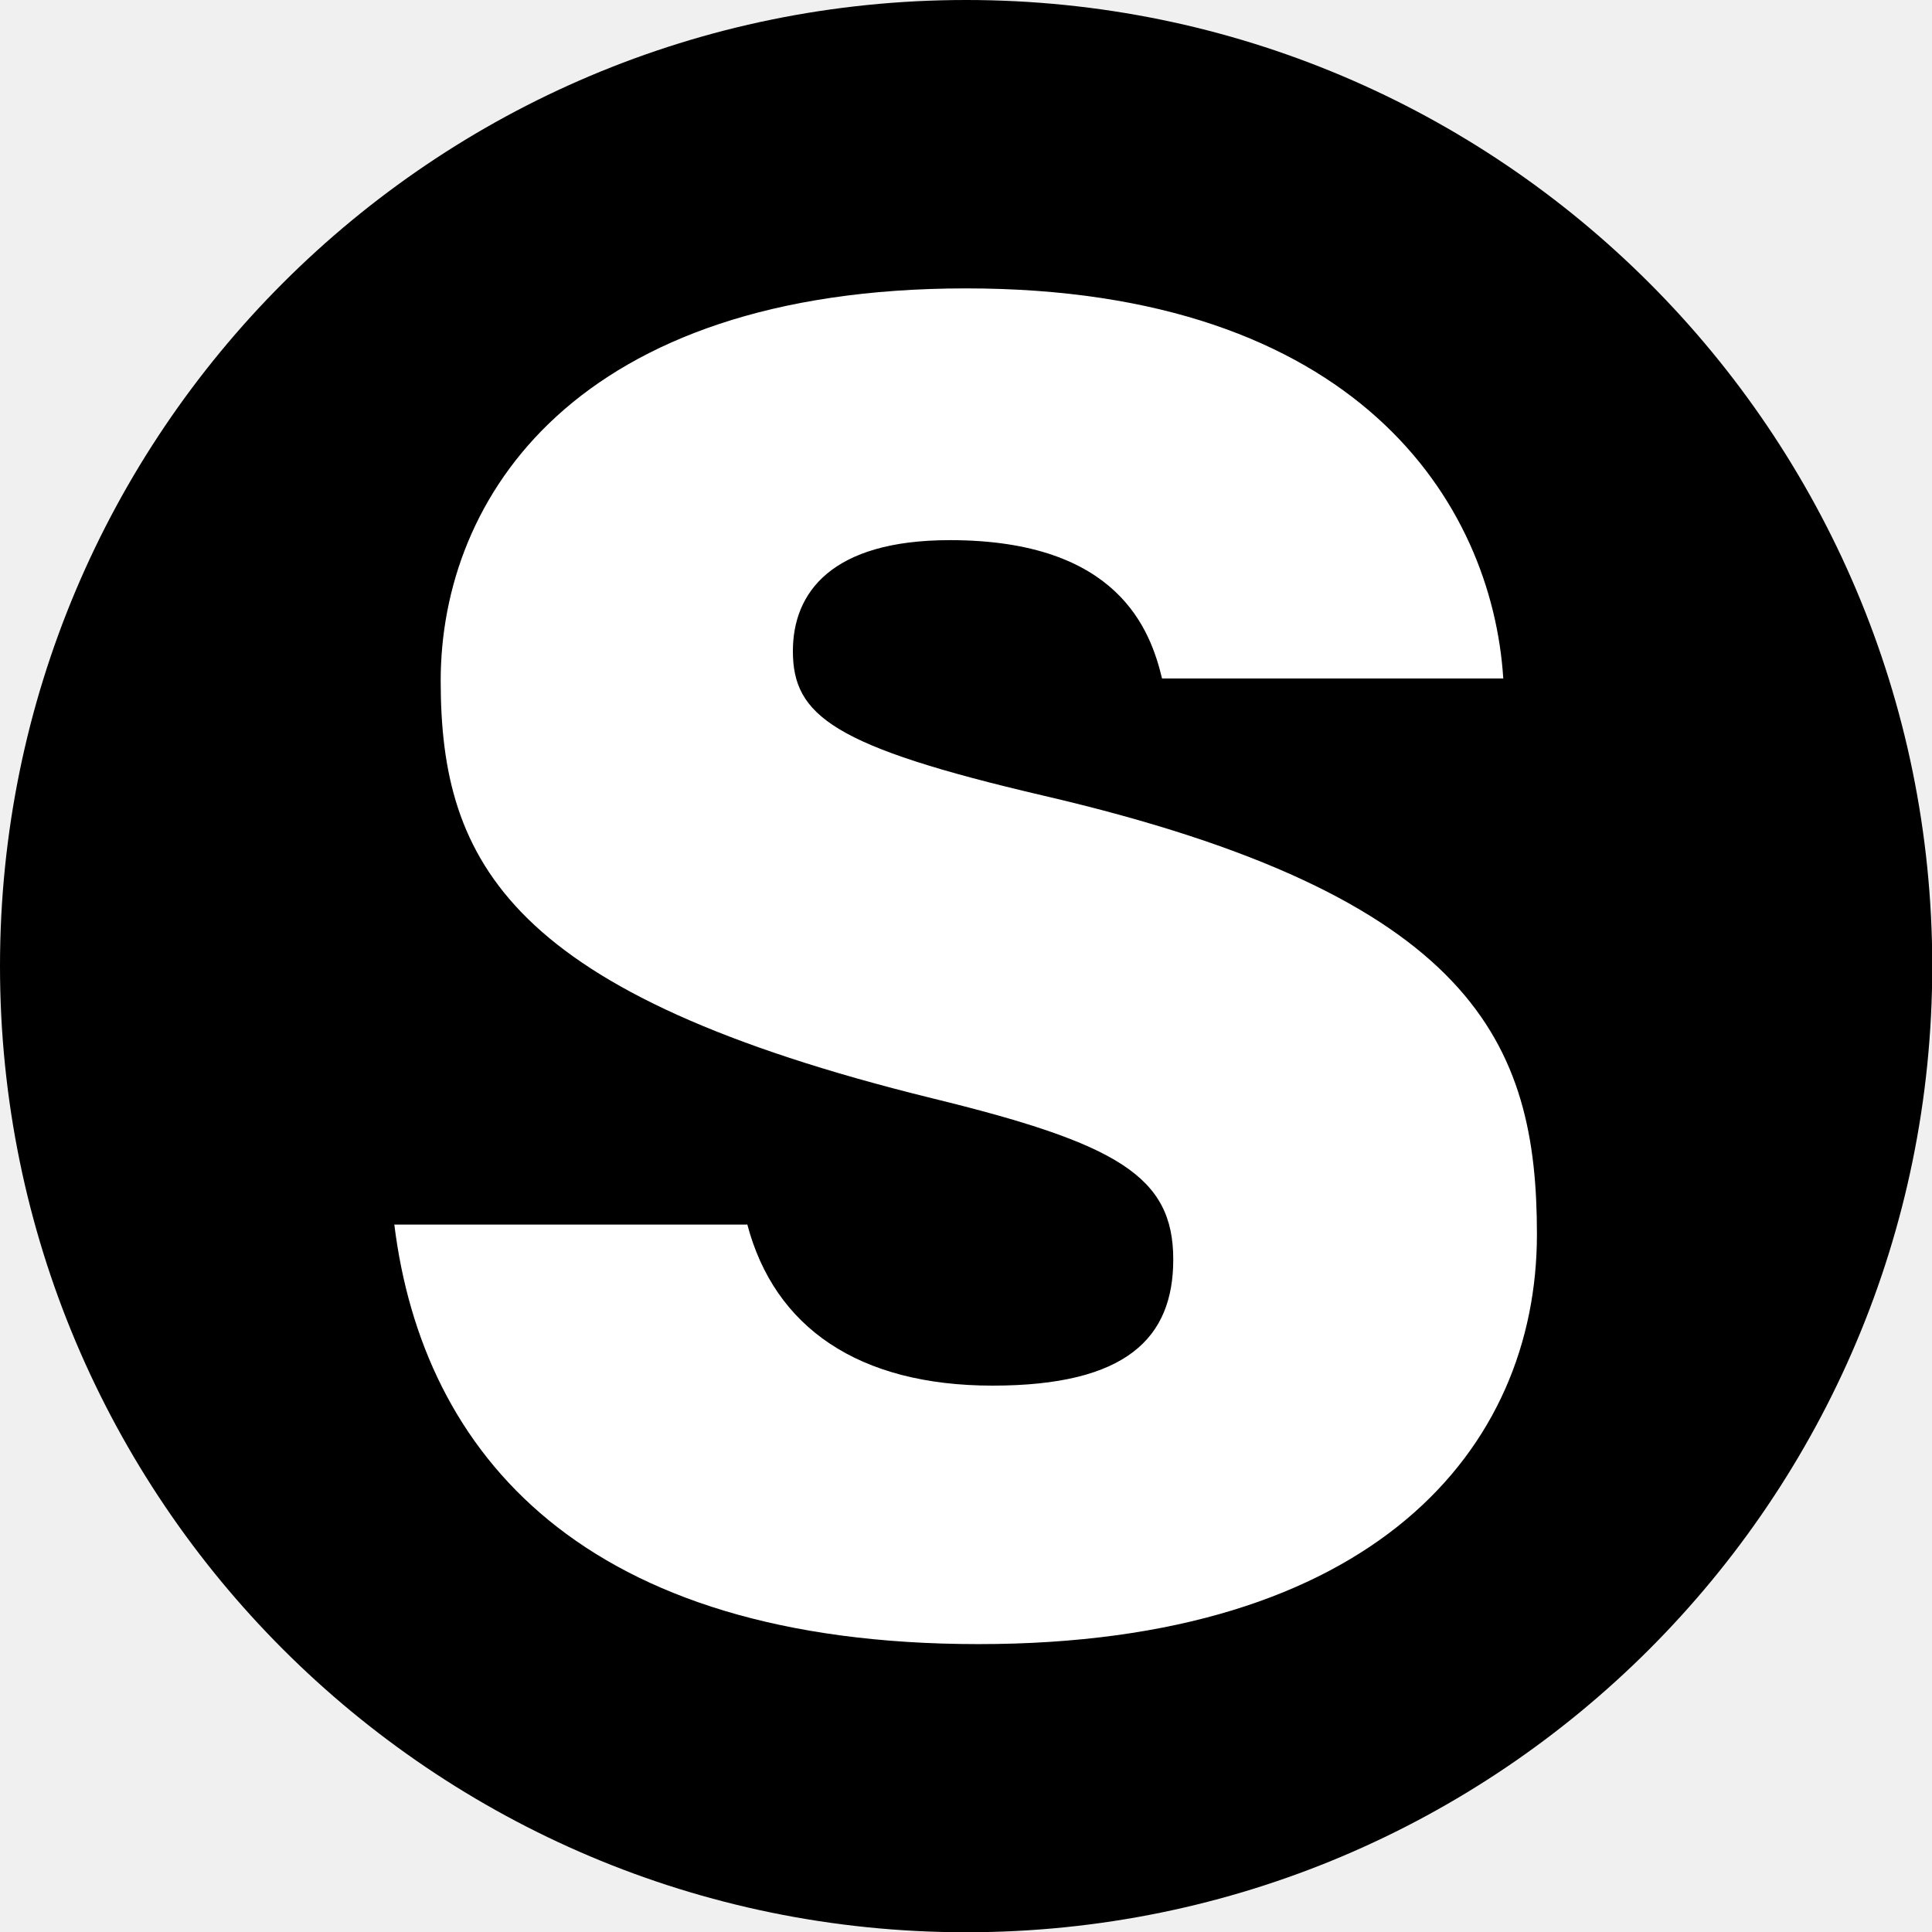
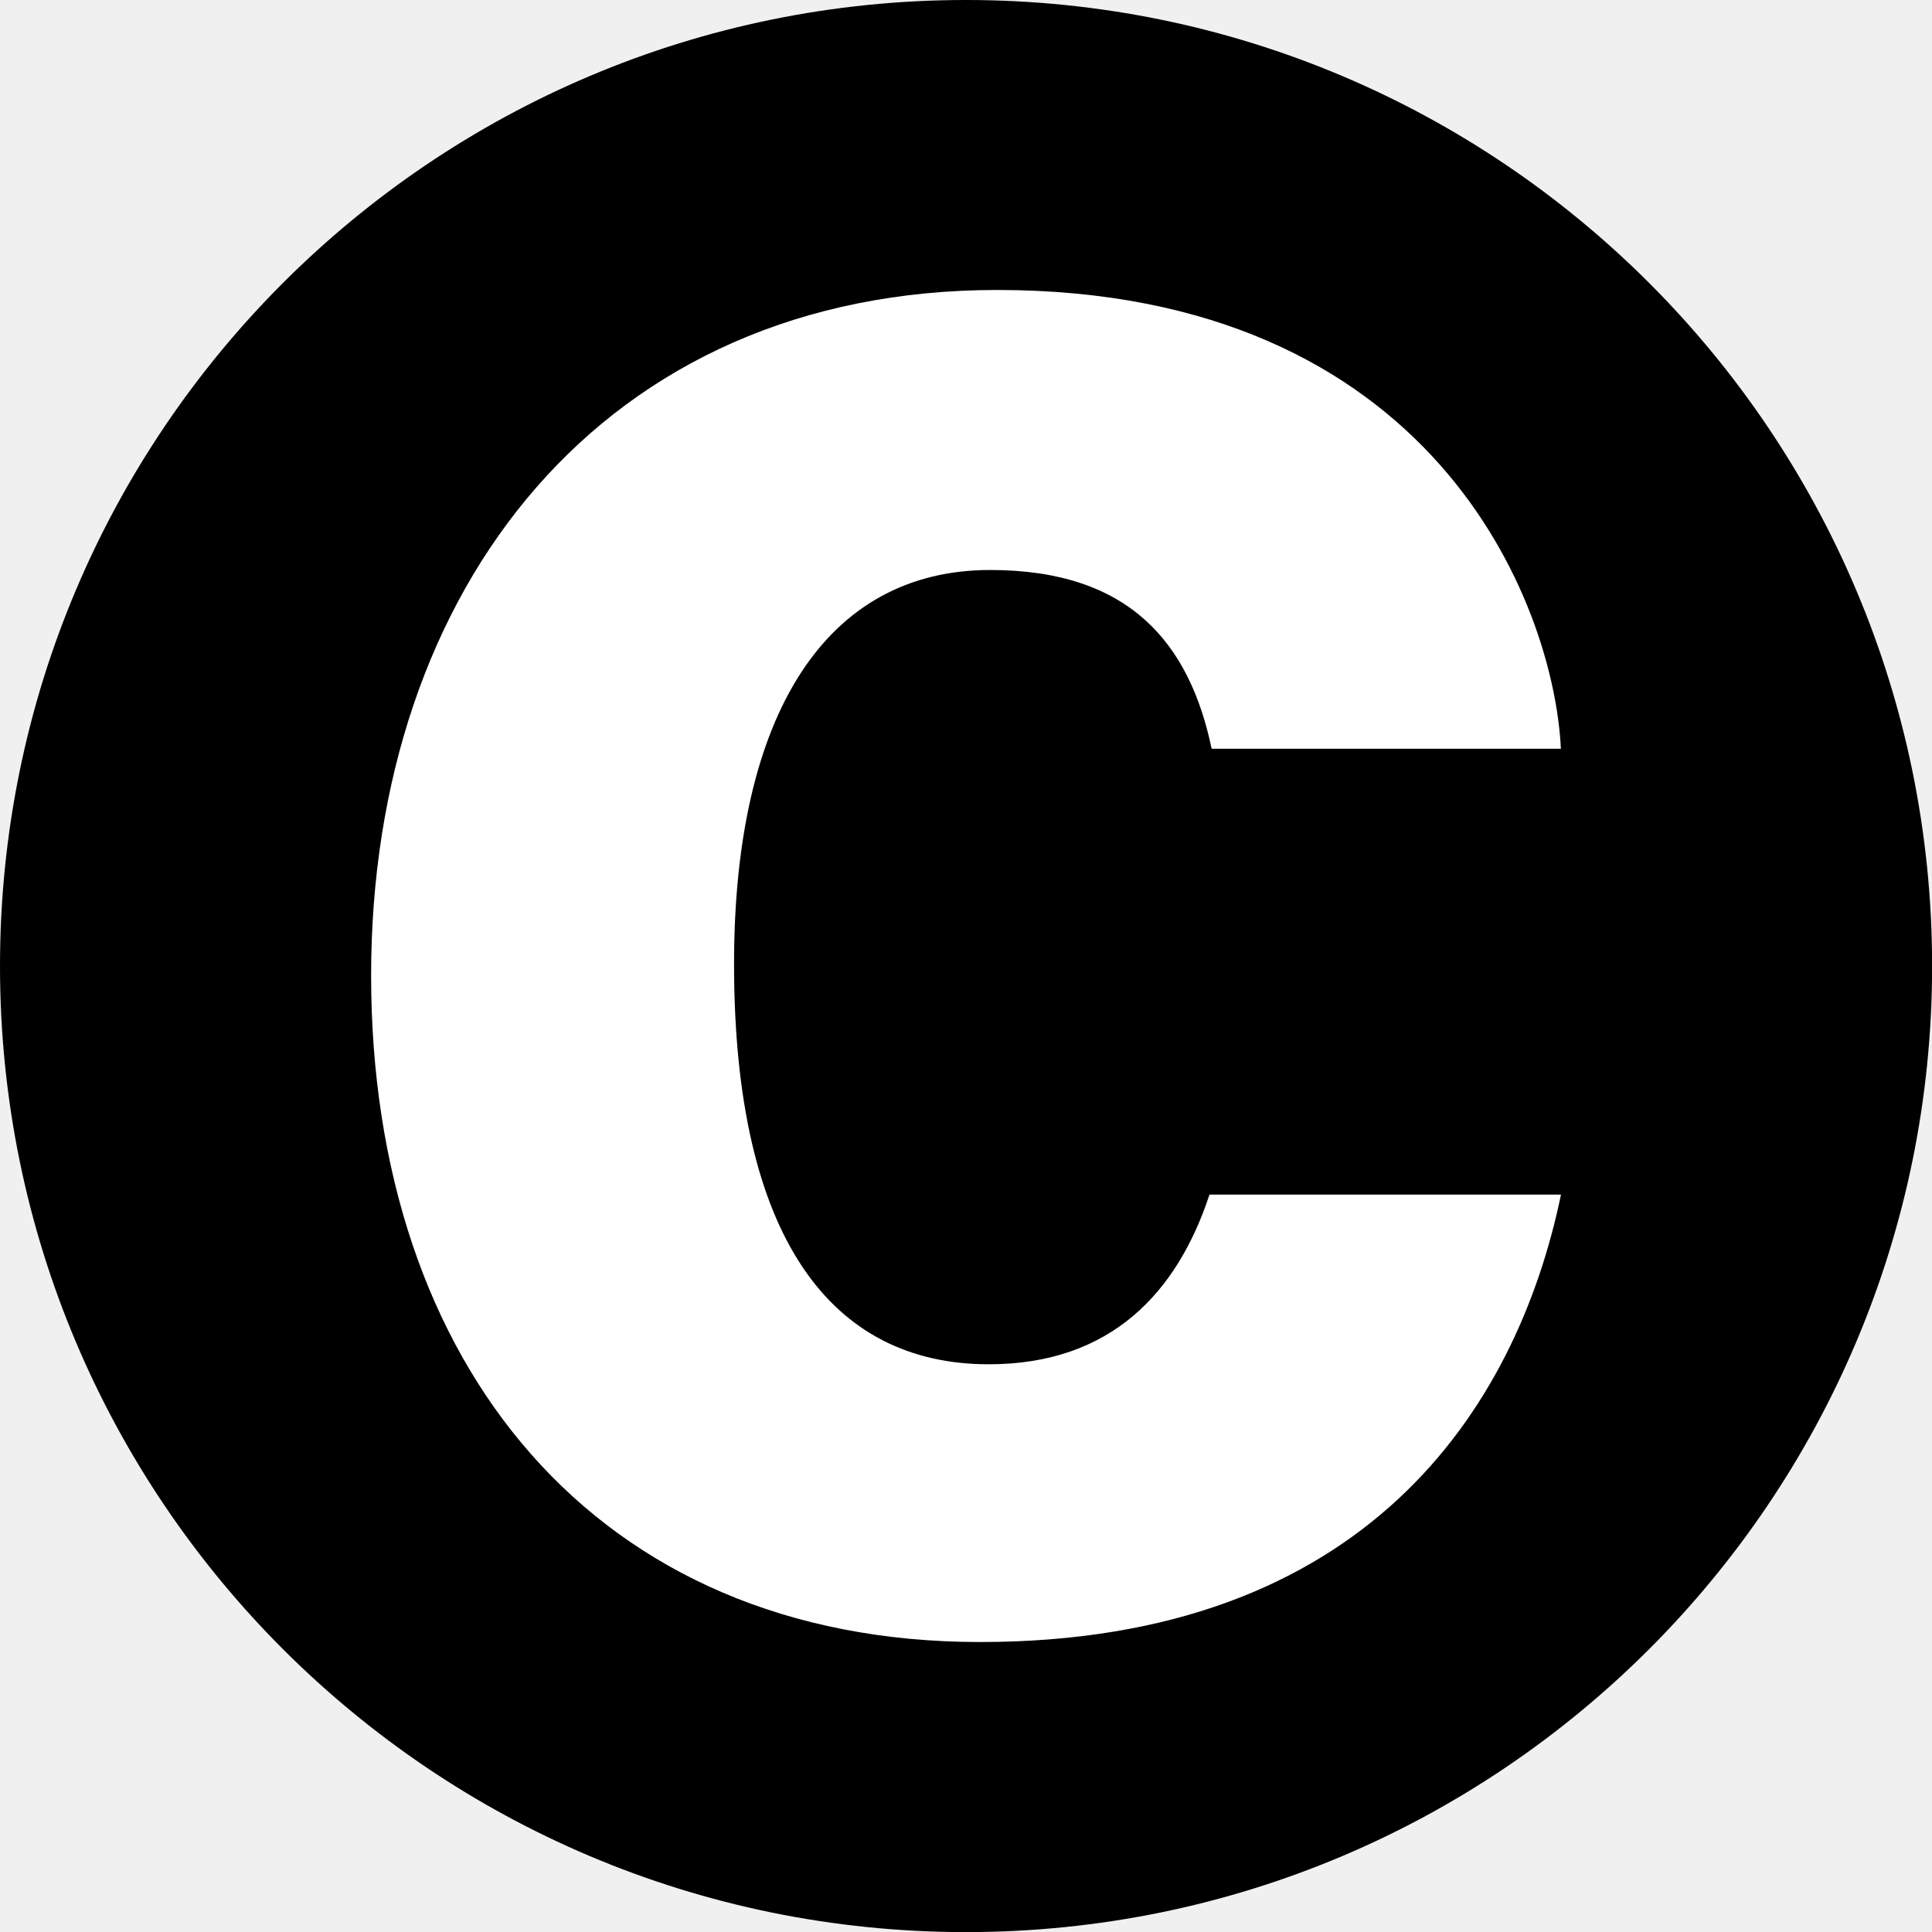
- <svg xmlns="http://www.w3.org/2000/svg" version="1.1" width="77.51" height="77.51">
-   <svg id="SvgjsSvg1001" data-name="Layer 2" viewBox="0 0 77.51 77.51">
+ <svg xmlns="http://www.w3.org/2000/svg" version="1.1" width="195.95" height="195.95">
+   <svg id="SvgjsSvg1001" data-name="Layer 2" viewBox="0 0 195.95 195.95">
    <defs>
      <style>
      .cls-1 {
-         fill: #fff;
+         fill: #000;
      }

      .cls-2 {
-         fill: #000;
+         fill: #fff;
      }
    </style>
    </defs>
    <g id="SvgjsG1000" data-name="Layer 1">
      <g>
-         <circle class="cls-2" cx="38.76" cy="38.76" r="38.76" />
-         <path class="cls-1" d="M29.98,49.12c1.09,4.14,4.47,6.47,9.84,6.47s7.25-1.91,7.25-5.06c0-3.34-2.23-4.65-9.68-6.47-16.93-4.17-19.71-9.42-19.71-16.75s5.4-15.74,21.08-15.74,21.1,8.61,21.55,15.65h-13.69c-.46-1.92-1.74-5.55-8.51-5.55-4.76,0-6.3,2.11-6.3,4.45,0,2.59,1.61,3.83,10.05,5.8,17.34,4.03,19.8,9.98,19.8,17.6,0,8.61-6.55,16.44-22.4,16.44s-22.3-7.62-23.44-16.83h14.14Z" />
+         <circle class="cls-1" cx="97.98" cy="97.98" r="97.98" />
+         <path class="cls-2" d="M158.32,121.16c-4.52,21.83-19.87,45.38-58.92,45.38s-61.76-28.23-61.76-67.61S61.24,29.41,101.13,29.41c44.19,0,56.46,31.7,57.18,46.53h-35.42c-2.24-10.67-8.29-18.13-22.46-18.13-16.58,0-25.98,14.54-25.98,39.95,0,27.9,9.94,40.61,25.83,40.61,12.46,0,19.15-7.36,22.39-17.21h35.65Z" />
      </g>
    </g>
  </svg>
  <style>@media (prefers-color-scheme: light) { :root { filter: none; } }
@media (prefers-color-scheme: dark) { :root { filter: invert(100%); } }
</style>
</svg>
